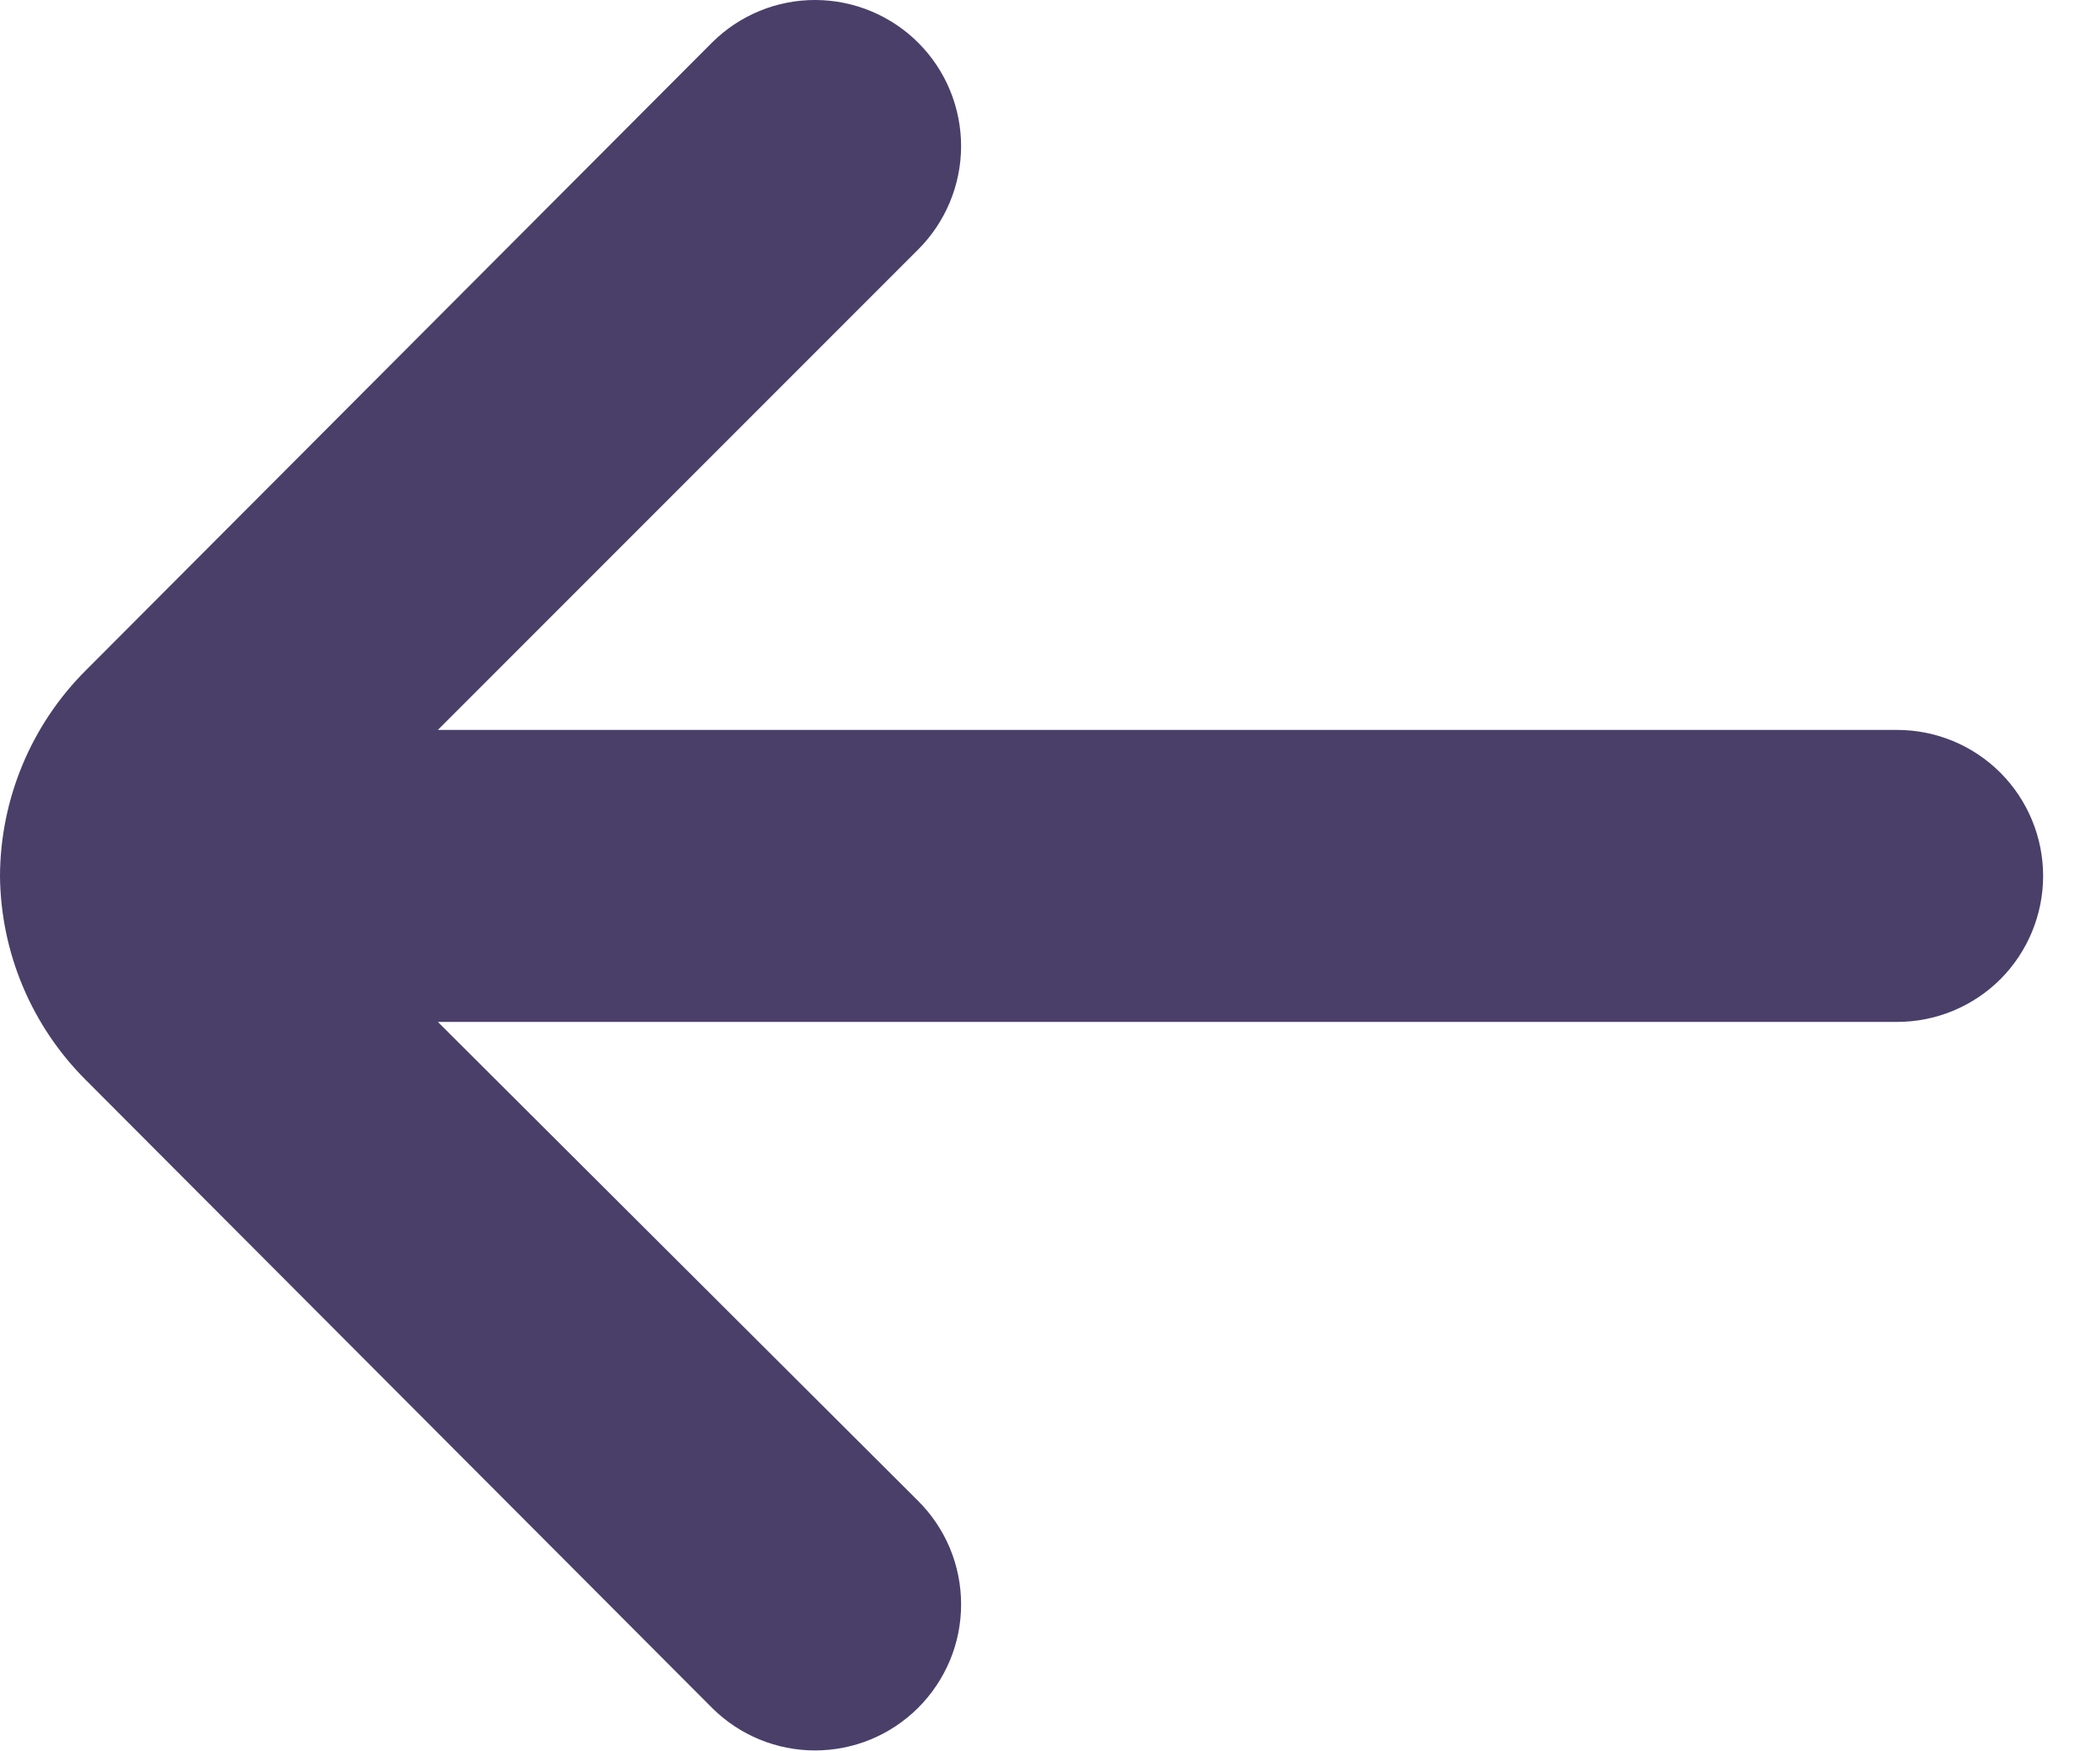
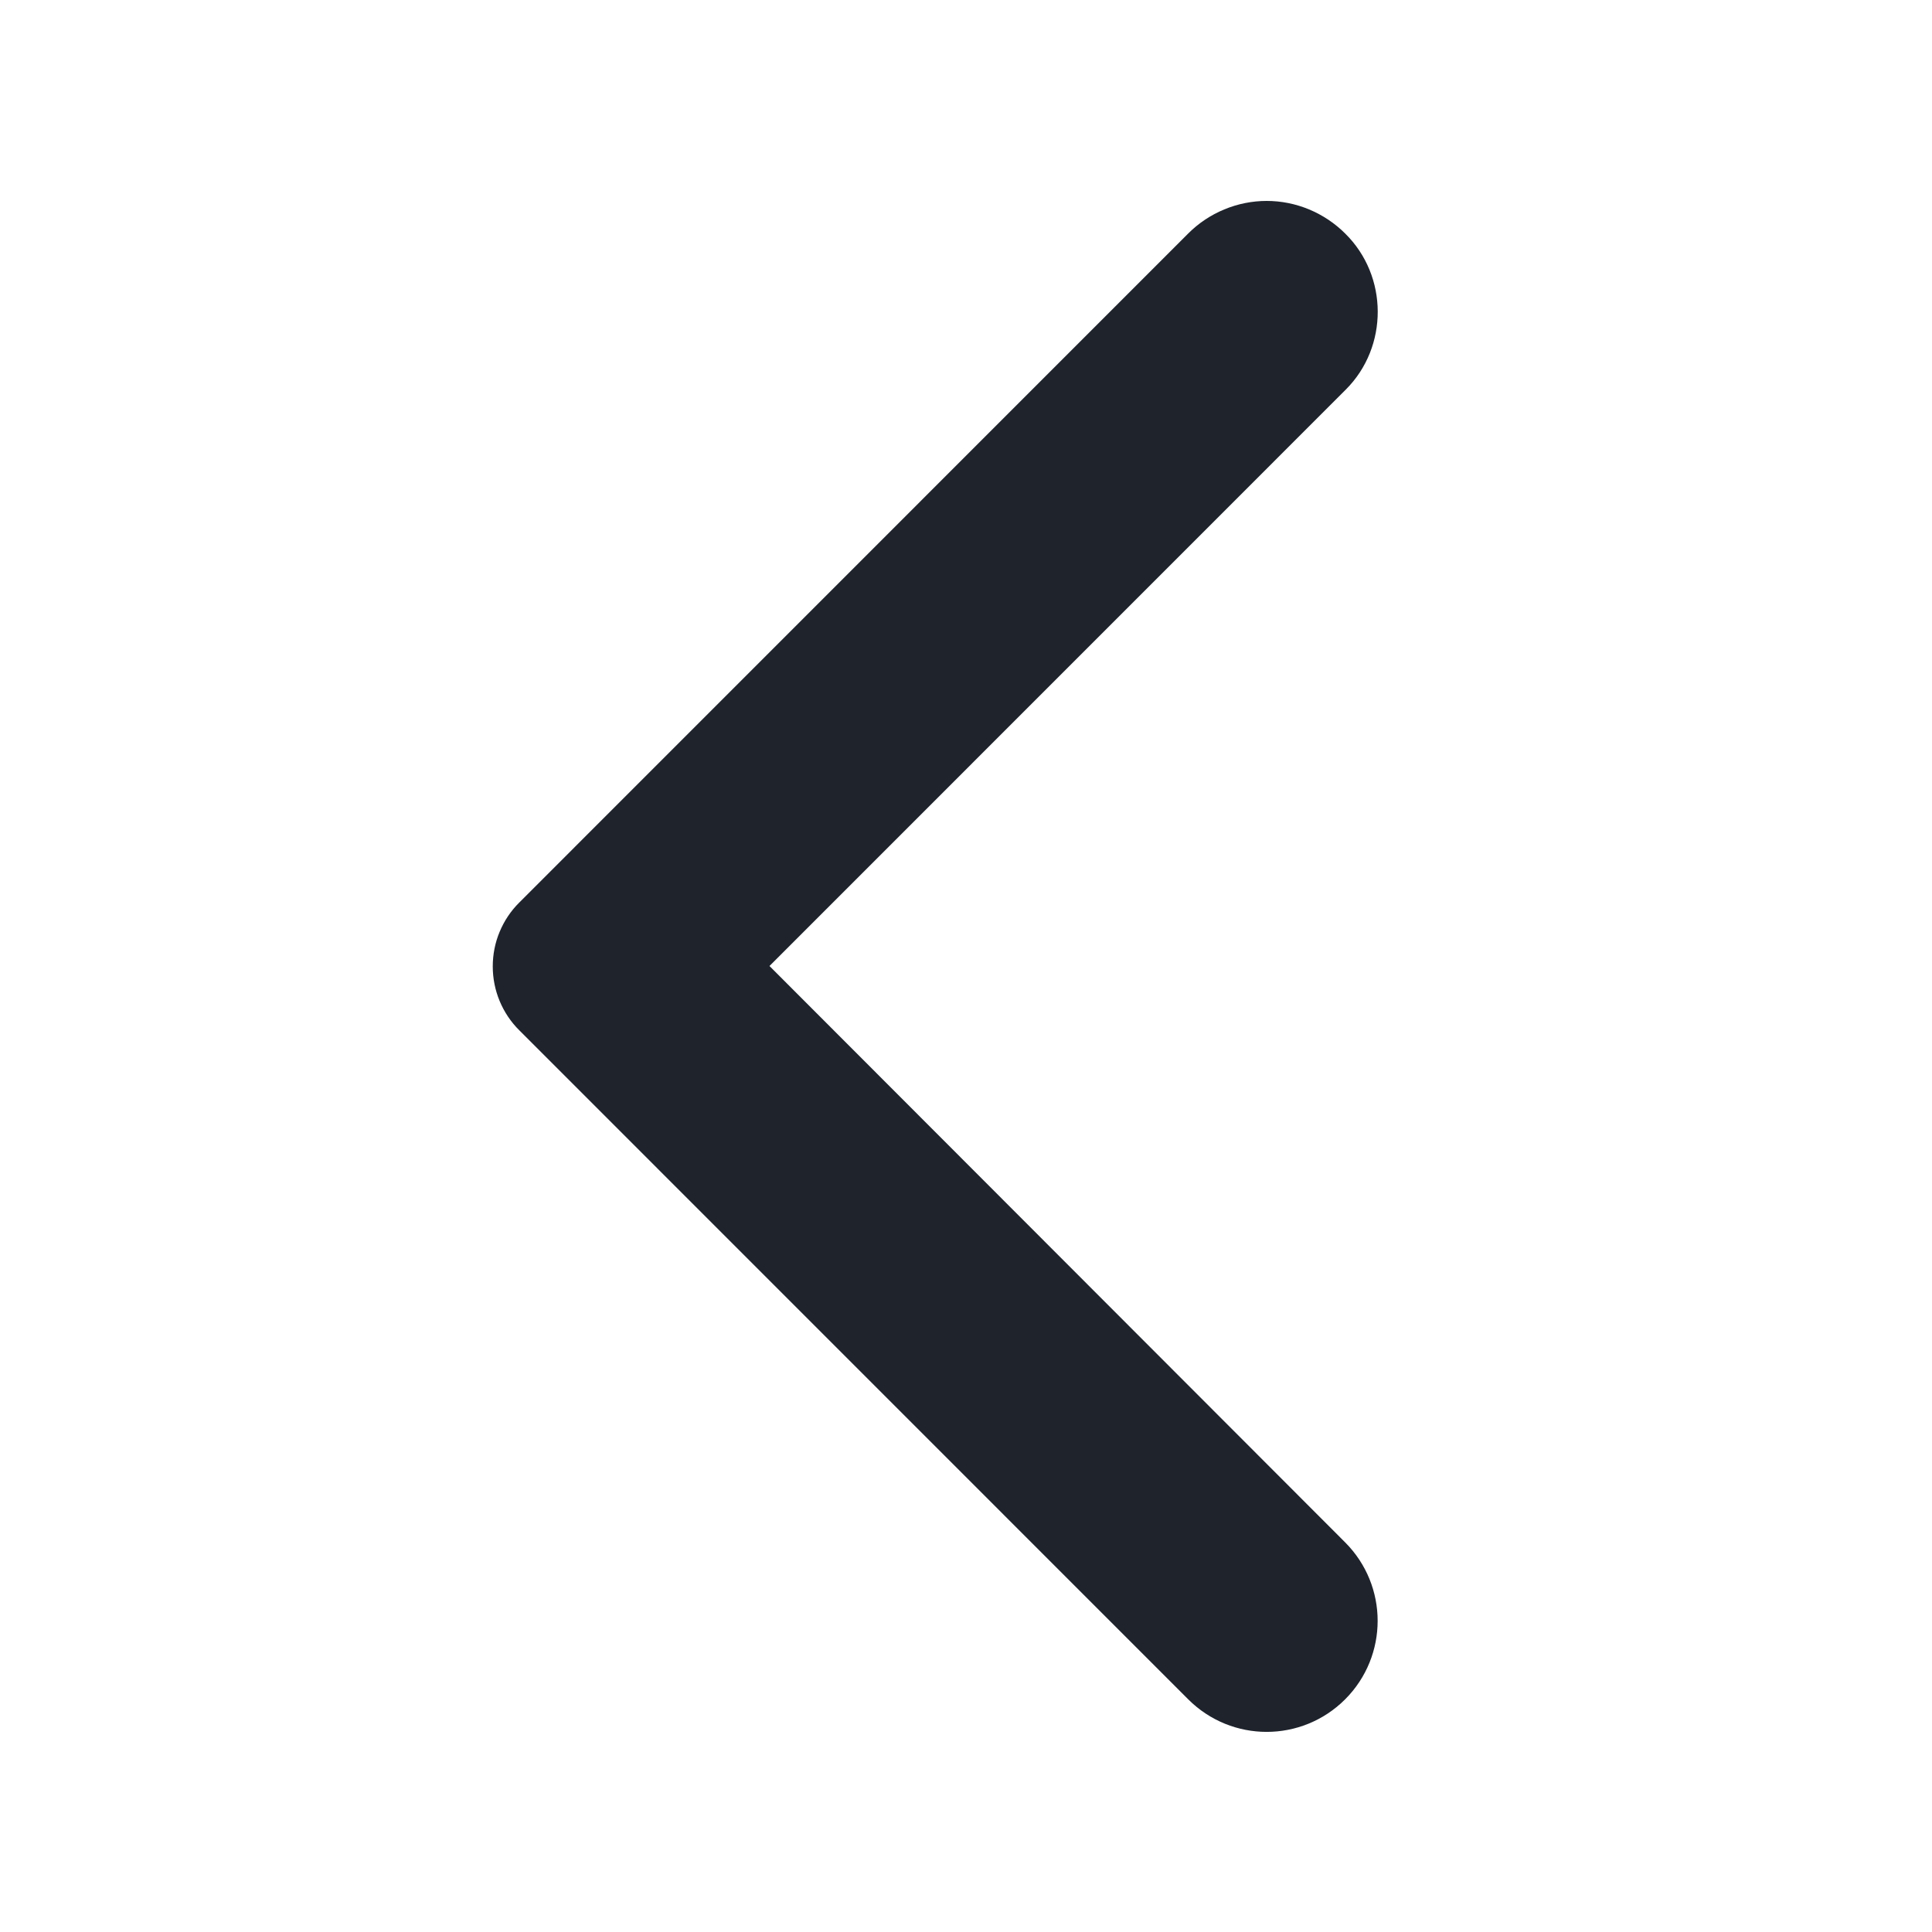
- <svg xmlns="http://www.w3.org/2000/svg" width="24" height="20" viewBox="0 0 24 20" fill="none">
-   <path d="M-5.91278e-05 10.008C0.008 10.886 0.362 11.725 0.984 12.343L8.139 19.515C8.452 19.826 8.874 20 9.315 20C9.756 20 10.178 19.826 10.491 19.515C10.647 19.36 10.771 19.175 10.856 18.972C10.941 18.769 10.984 18.551 10.984 18.331C10.984 18.111 10.941 17.893 10.856 17.689C10.771 17.486 10.647 17.302 10.491 17.147L5.004 11.676L21.682 11.676C22.125 11.676 22.549 11.5 22.862 11.188C23.174 10.875 23.35 10.45 23.35 10.008C23.35 9.566 23.174 9.142 22.862 8.829C22.549 8.516 22.125 8.34 21.682 8.34L5.004 8.34L10.491 2.853C10.805 2.541 10.982 2.117 10.984 1.675C10.985 1.232 10.811 0.807 10.499 0.493C10.187 0.179 9.763 0.002 9.321 9.53674e-06C8.878 -0.002 8.453 0.173 8.139 0.485L0.984 7.656C0.358 8.279 0.004 9.125 -5.91278e-05 10.008Z" fill="#4A3F69" />
+ <svg xmlns="http://www.w3.org/2000/svg" width="19" height="19" viewBox="0 0 19 19" fill="none">
+   <path d="M13.158 2.367C13.066 2.275 12.956 2.202 12.836 2.152C12.716 2.102 12.587 2.076 12.457 2.076C12.327 2.076 12.198 2.102 12.078 2.152C11.957 2.202 11.848 2.275 11.756 2.367L5.178 8.946C5.104 9.019 5.046 9.106 5.006 9.202C4.966 9.297 4.946 9.4 4.946 9.504C4.946 9.607 4.966 9.71 5.006 9.806C5.046 9.902 5.104 9.989 5.178 10.062L11.756 16.641C12.144 17.029 12.77 17.029 13.158 16.641C13.545 16.253 13.545 15.627 13.158 15.239L7.426 9.5L13.165 3.76C13.545 3.38 13.545 2.747 13.158 2.367Z" fill="#1E232C" stroke="#1E232C" stroke-width="0.2" />
</svg>
